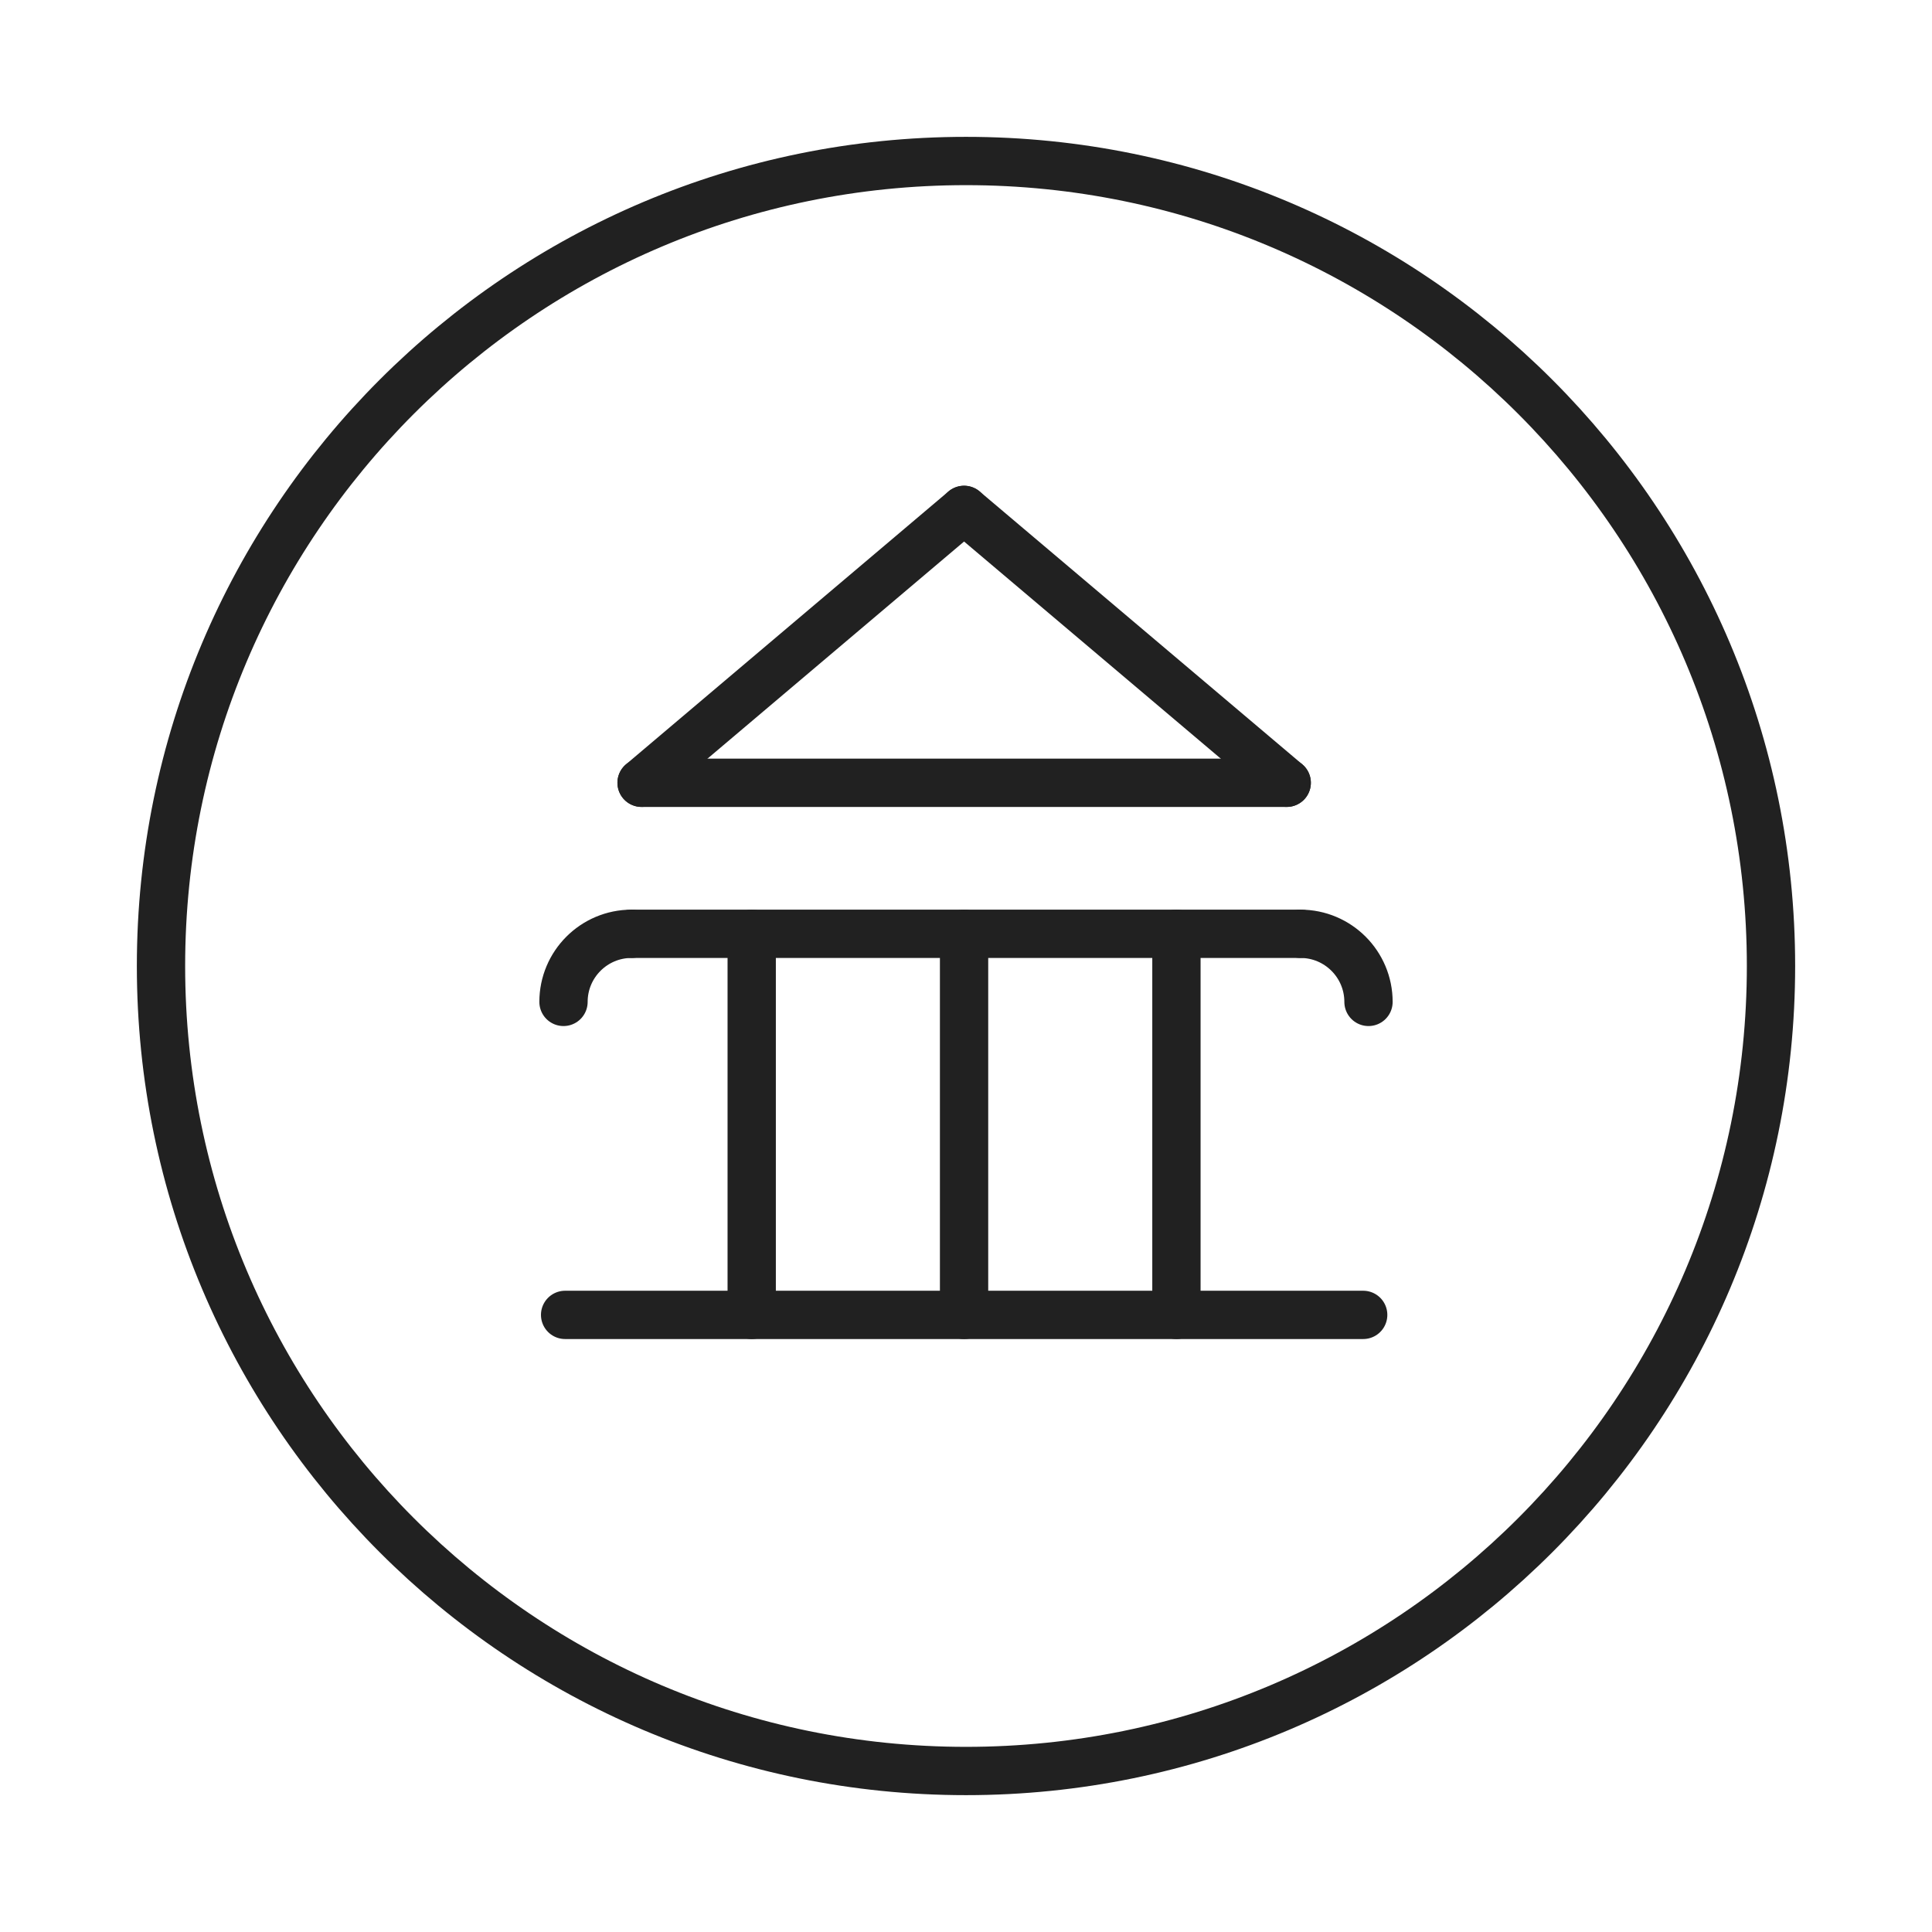
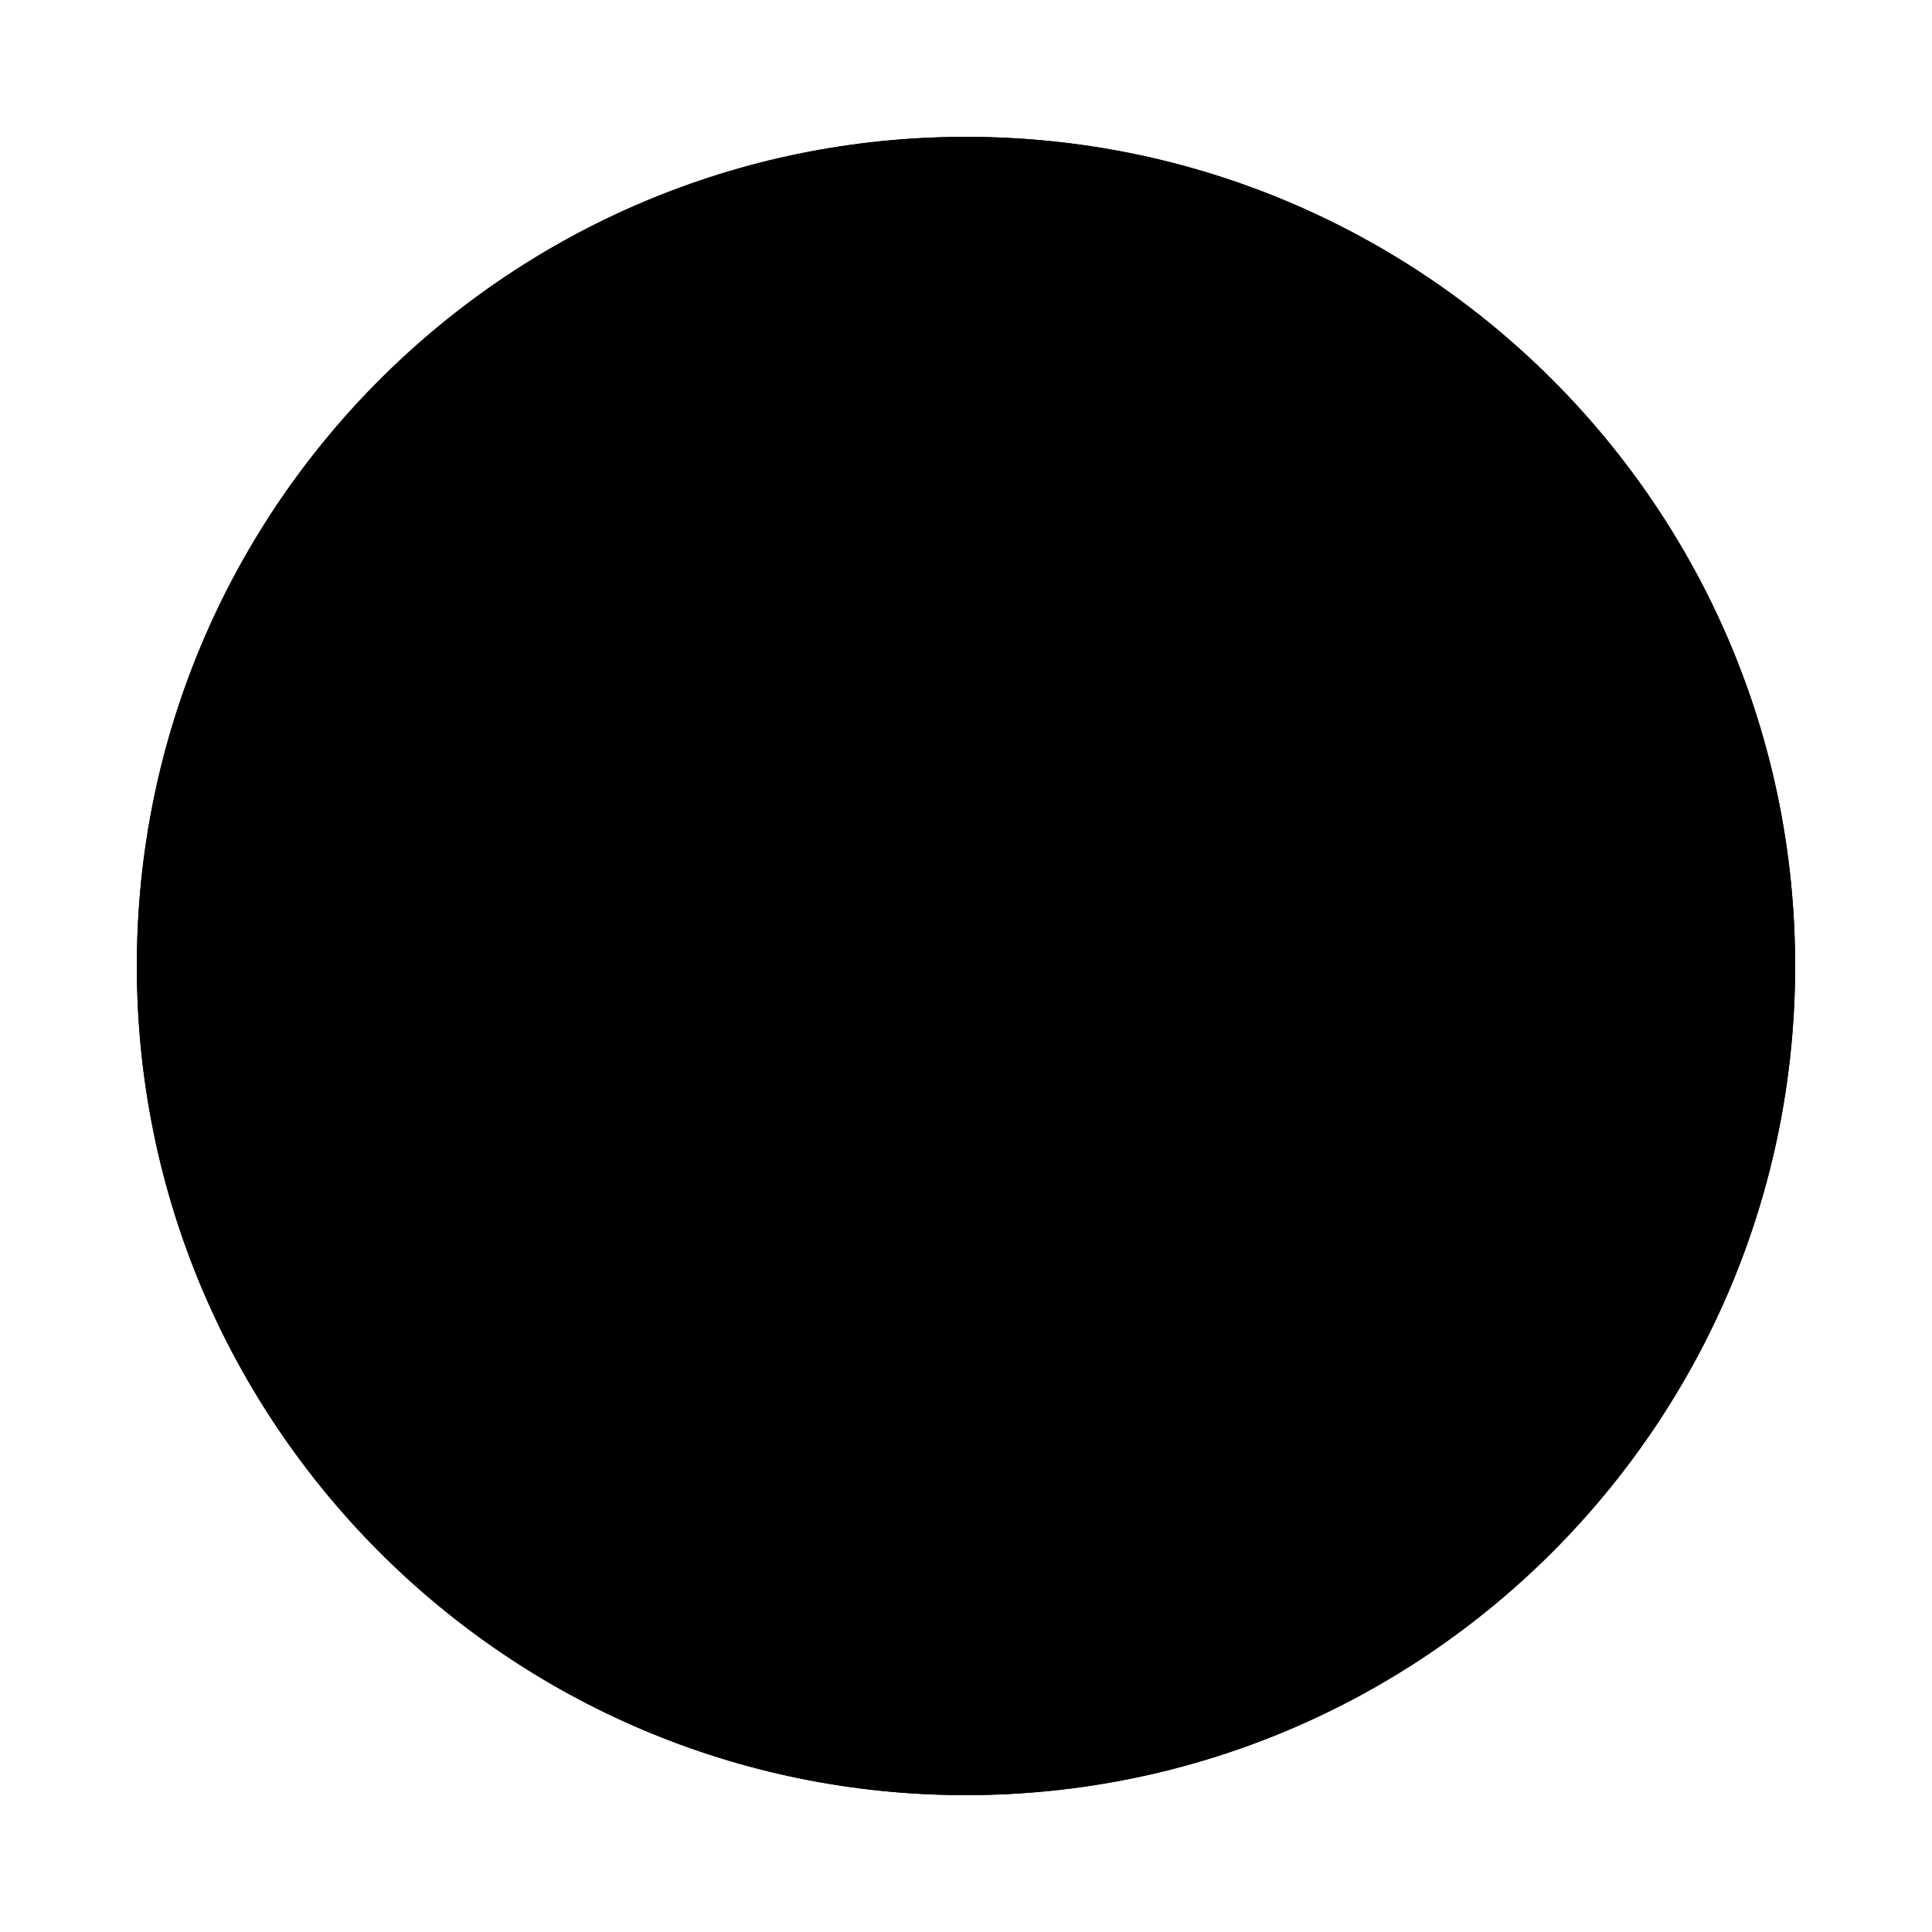
<svg xmlns="http://www.w3.org/2000/svg" id="Calque_1" data-name="Calque 1" viewBox="0 0 120 120">
  <defs>
-     <style>.cls-1{fill:none;stroke:#212121;stroke-linecap:round;stroke-linejoin:round;stroke-width:3px;}</style>
+     <style>.cls-1{fill:currentColor;}</style>
  </defs>
-   <circle class="cls-1" cx="60" cy="60" r="50" />
-   <line class="cls-1" x1="35.1" y1="81.67" x2="84.67" y2="81.67" />
-   <line class="cls-1" x1="39.23" y1="58" x2="80.77" y2="58" />
-   <line class="cls-1" x1="39.85" y1="48.62" x2="79.92" y2="48.62" />
-   <line class="cls-1" x1="59.88" y1="31.67" x2="79.92" y2="48.62" />
-   <line class="cls-1" x1="39.85" y1="48.62" x2="59.88" y2="31.67" />
-   <line class="cls-1" x1="59.88" y1="58" x2="59.88" y2="81.67" />
-   <line class="cls-1" x1="46.69" y1="58" x2="46.69" y2="81.67" />
-   <line class="cls-1" x1="73.07" y1="58" x2="73.07" y2="81.67" />
-   <path class="cls-1" d="M80.77,58A4.23,4.23,0,0,1,85,62.23" />
-   <path class="cls-1" d="M39.23,58A4.23,4.23,0,0,0,35,62.23" />
+   <path class="cls-1" d="M60,111.5A51.5,51.5,0,1,1,111.5,60,51.56,51.56,0,0,1,60,111.5Zm0-100A48.5,48.5,0,1,0,108.5,60,48.55,48.55,0,0,0,60,11.5Z" />
+   <circle class="cls-2" cx="60" cy="60" r="51.5" />
+   <path class="cls-1" d="M84.67,83.17H35.1a1.5,1.5,0,0,1,0-3H84.67a1.5,1.5,0,0,1,0,3Z" />
+   <path class="cls-1" d="M80.77,59.5H39.23a1.5,1.5,0,0,1,0-3H80.77a1.5,1.5,0,0,1,0,3Z" />
+   <path class="cls-1" d="M79.92,50.12H39.85a1.5,1.5,0,0,1,0-3H79.92a1.5,1.5,0,0,1,0,3Z" />
+   <path class="cls-1" d="M79.91,50.12a1.49,1.49,0,0,1-1-.35l-20-17a1.5,1.5,0,0,1,1.94-2.29l20,17a1.5,1.5,0,0,1-1,2.65Z" />
+   <path class="cls-1" d="M39.85,50.12a1.5,1.5,0,0,1-1-2.65l20-17a1.5,1.5,0,1,1,1.94,2.29l-20,17A1.49,1.49,0,0,1,39.85,50.12Z" />
+   <path class="cls-1" d="M59.88,83.17a1.5,1.5,0,0,1-1.5-1.5V58a1.5,1.5,0,0,1,3,0V81.67A1.5,1.5,0,0,1,59.88,83.17Z" />
+   <path class="cls-1" d="M46.69,83.17a1.5,1.5,0,0,1-1.5-1.5V58a1.5,1.5,0,0,1,3,0V81.67A1.5,1.5,0,0,1,46.69,83.17Z" />
+   <path class="cls-1" d="M73.07,83.17a1.5,1.5,0,0,1-1.5-1.5V58a1.5,1.5,0,0,1,3,0V81.67A1.5,1.5,0,0,1,73.07,83.17Z" />
+   <path class="cls-1" d="M85,63.73a1.5,1.5,0,0,1-1.5-1.5,2.73,2.73,0,0,0-2.73-2.73,1.5,1.5,0,0,1,0-3,5.74,5.74,0,0,1,5.73,5.73A1.5,1.5,0,0,1,85,63.73Z" />
+   <path class="cls-1" d="M35,63.73a1.5,1.5,0,0,1-1.5-1.5,5.74,5.74,0,0,1,5.73-5.73,1.5,1.5,0,0,1,0,3,2.73,2.73,0,0,0-2.73,2.73A1.5,1.5,0,0,1,35,63.73Z" />
</svg>
